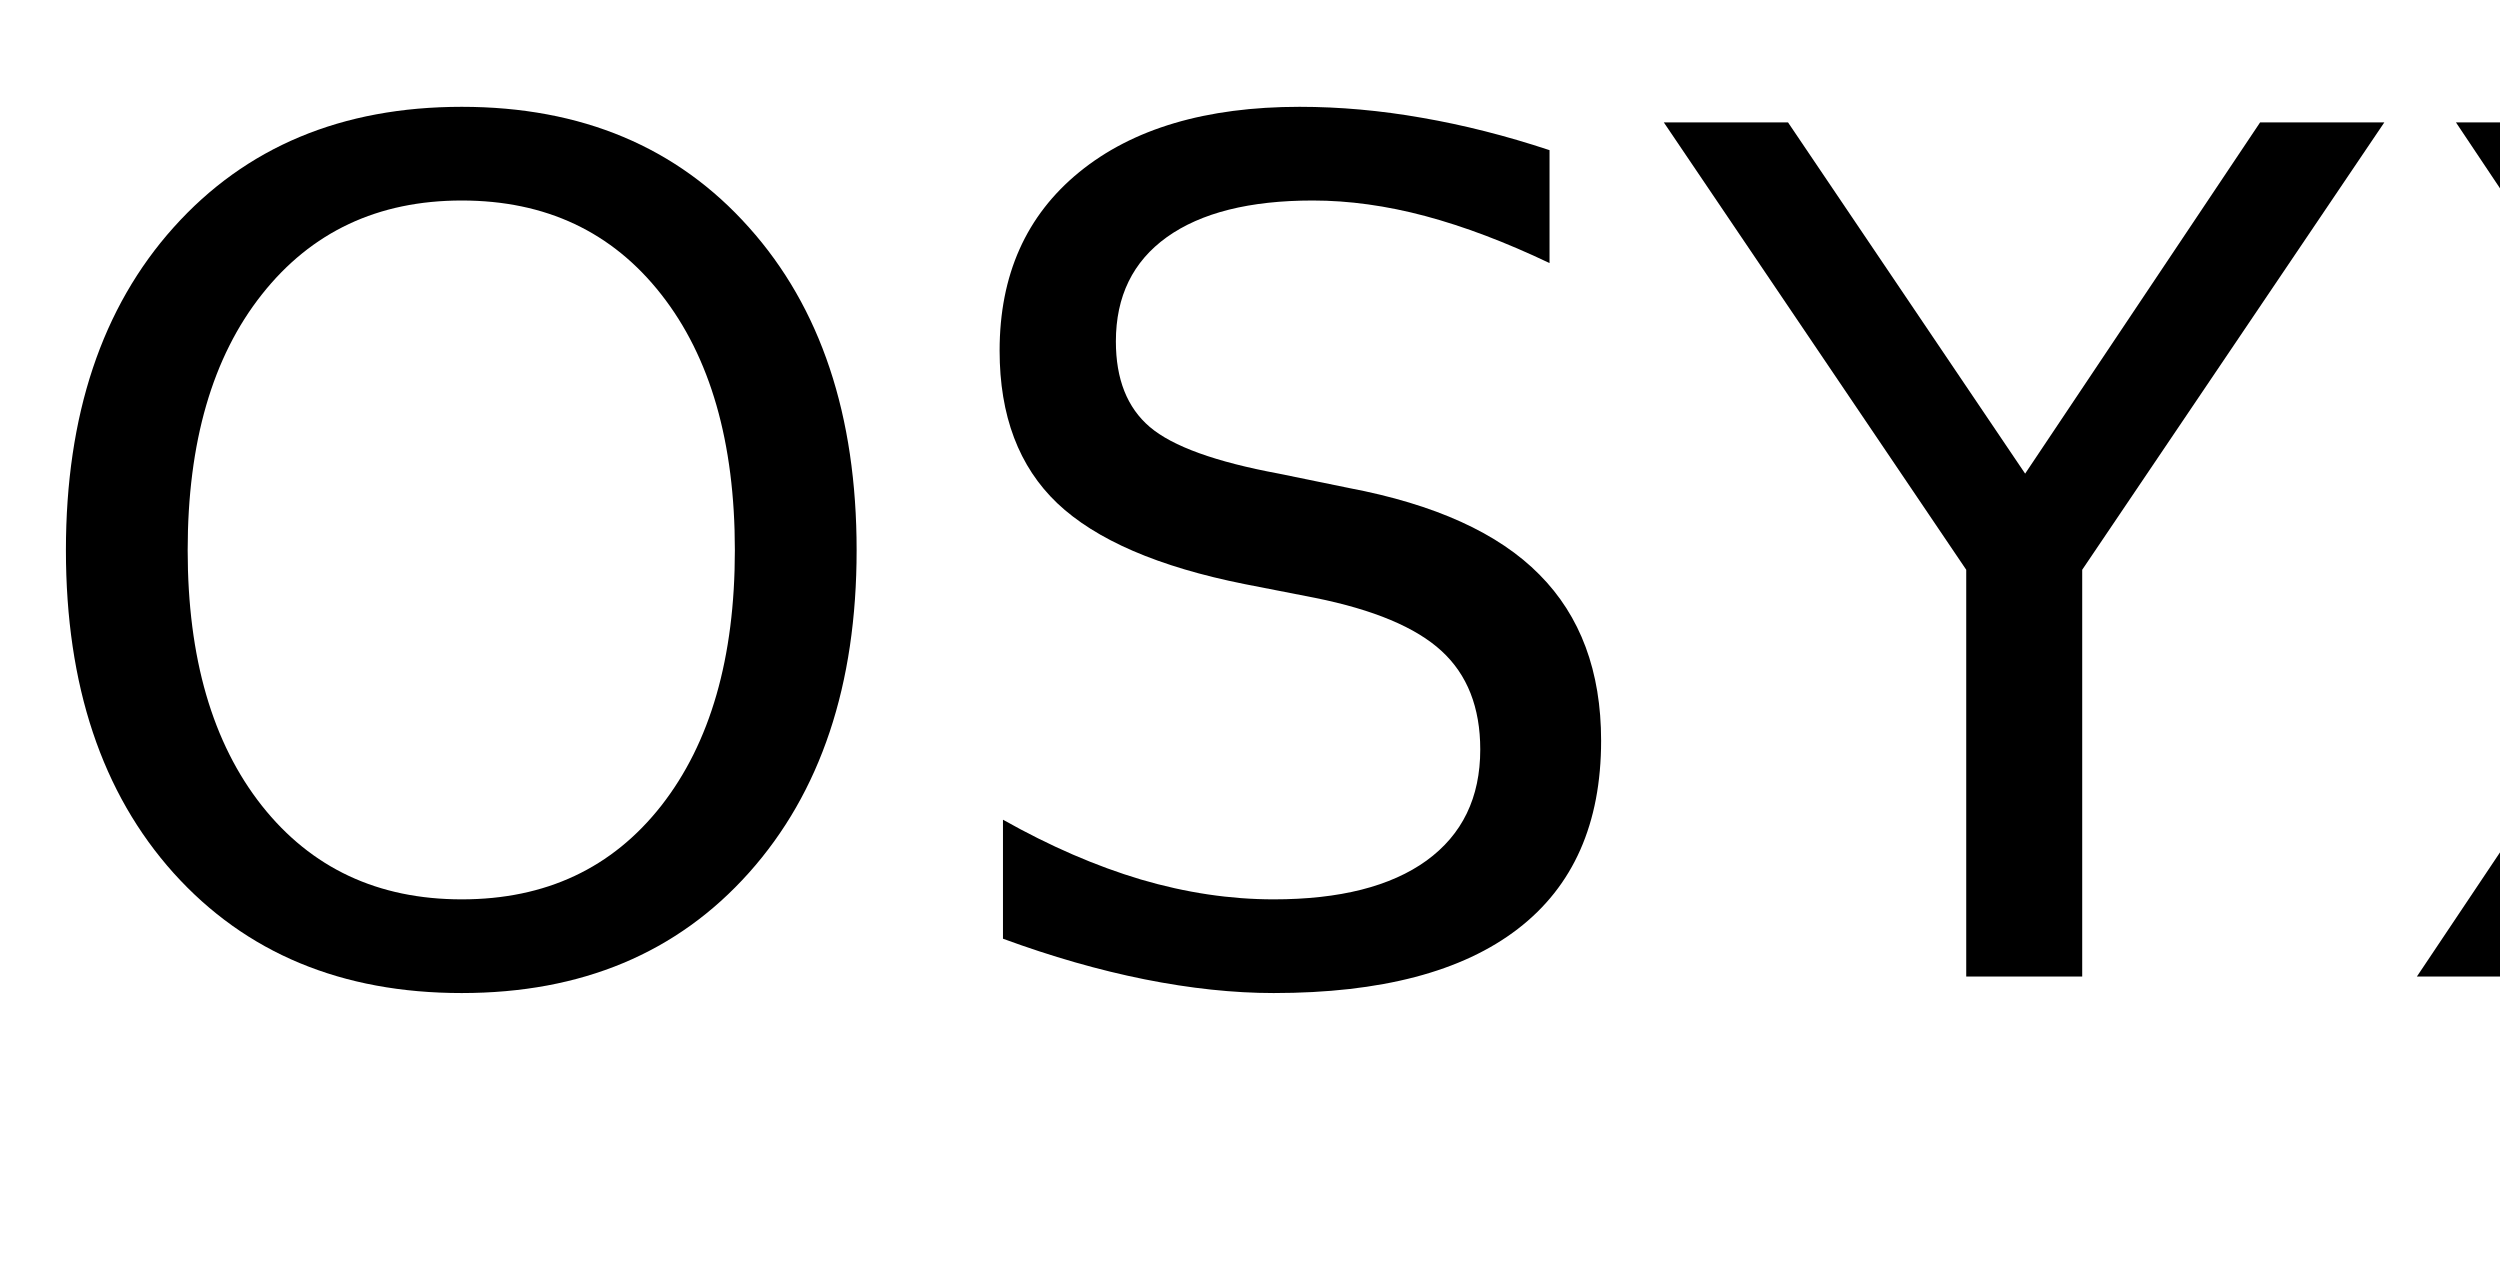
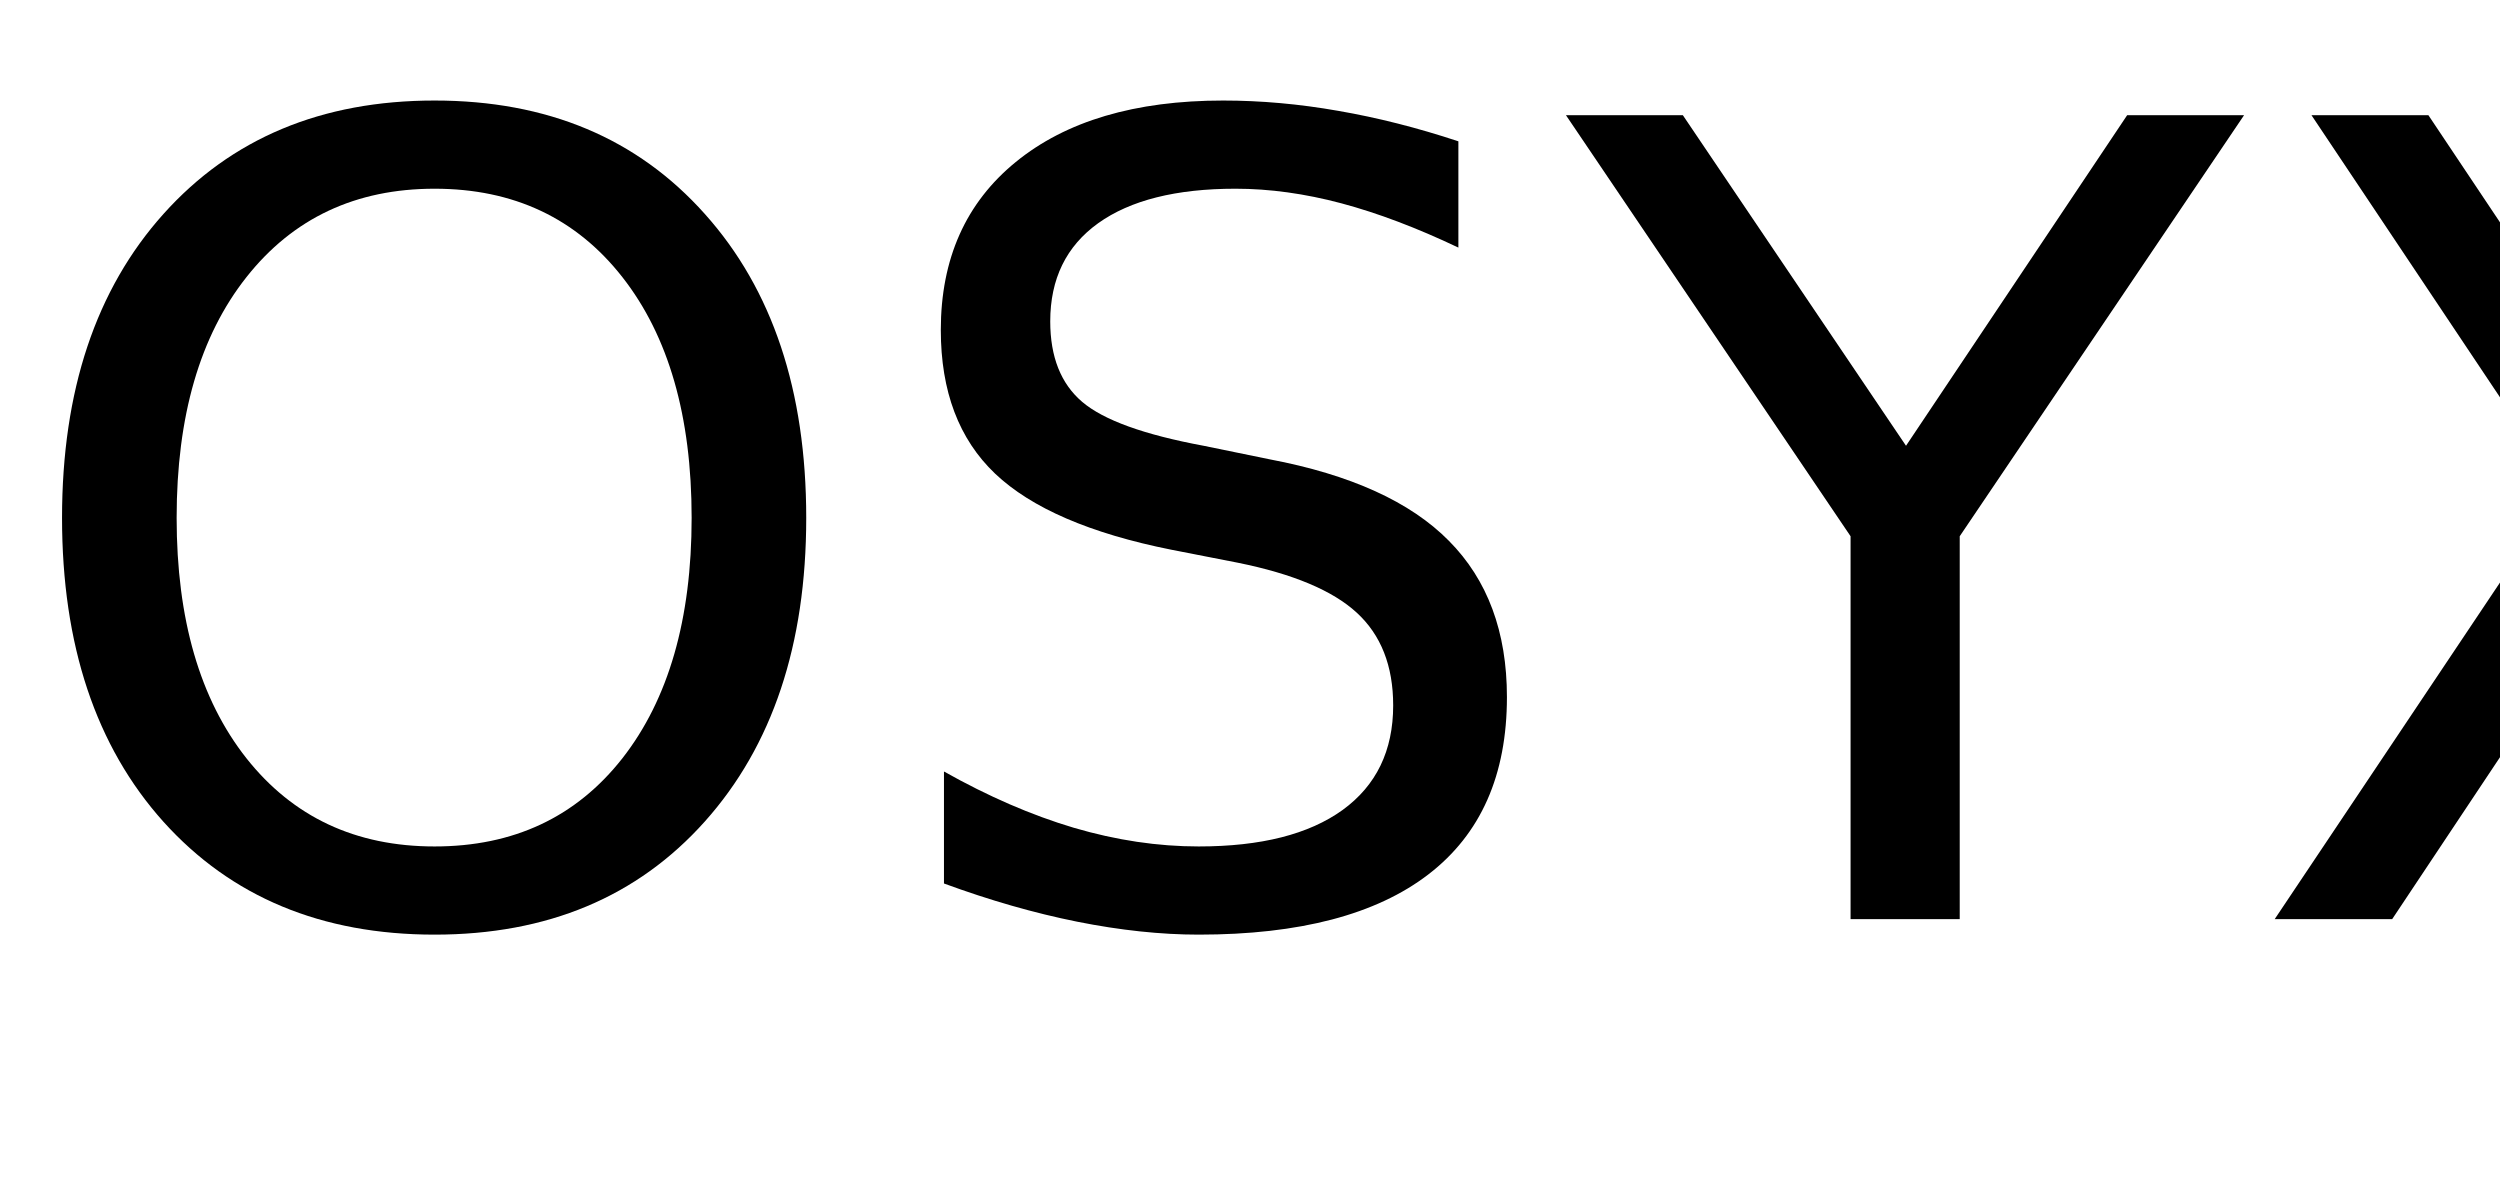
- <svg xmlns="http://www.w3.org/2000/svg" xmlns:xlink="http://www.w3.org/1999/xlink" width="128" height="65" viewBox="0 0 128 65">
+ <svg xmlns="http://www.w3.org/2000/svg" xmlns:xlink="http://www.w3.org/1999/xlink" width="136" height="65" viewBox="0 0 136 65">
  <defs>
    <g>
      <g id="glyph-0-0">
        <path d="M 23.641 -39.734 C 19.348 -39.734 15.938 -38.129 13.406 -34.922 C 10.875 -31.723 9.609 -27.359 9.609 -21.828 C 9.609 -16.316 10.875 -11.957 13.406 -8.75 C 15.938 -5.551 19.348 -3.953 23.641 -3.953 C 27.941 -3.953 31.348 -5.551 33.859 -8.75 C 36.367 -11.957 37.625 -16.316 37.625 -21.828 C 37.625 -27.359 36.367 -31.723 33.859 -34.922 C 31.348 -38.129 27.941 -39.734 23.641 -39.734 Z M 23.641 -44.531 C 29.773 -44.531 34.676 -42.473 38.344 -38.359 C 42.02 -34.254 43.859 -28.742 43.859 -21.828 C 43.859 -14.93 42.02 -9.426 38.344 -5.312 C 34.676 -1.207 29.773 0.844 23.641 0.844 C 17.492 0.844 12.578 -1.203 8.891 -5.297 C 5.211 -9.398 3.375 -14.91 3.375 -21.828 C 3.375 -28.742 5.211 -34.254 8.891 -38.359 C 12.578 -42.473 17.492 -44.531 23.641 -44.531 Z M 23.641 -44.531 " />
      </g>
      <g id="glyph-0-1">
        <path d="M 32.109 -42.312 L 32.109 -36.531 C 29.859 -37.602 27.738 -38.406 25.75 -38.938 C 23.758 -39.469 21.836 -39.734 19.984 -39.734 C 16.754 -39.734 14.266 -39.109 12.516 -37.859 C 10.773 -36.609 9.906 -34.828 9.906 -32.516 C 9.906 -30.586 10.484 -29.129 11.641 -28.141 C 12.805 -27.148 15.008 -26.352 18.25 -25.75 L 21.828 -25.016 C 26.242 -24.18 29.5 -22.703 31.594 -20.578 C 33.695 -18.461 34.75 -15.629 34.75 -12.078 C 34.75 -7.836 33.328 -4.625 30.484 -2.438 C 27.641 -0.25 23.473 0.844 17.984 0.844 C 15.922 0.844 13.719 0.609 11.375 0.141 C 9.039 -0.328 6.625 -1.02 4.125 -1.938 L 4.125 -8.031 C 6.531 -6.676 8.883 -5.656 11.188 -4.969 C 13.5 -4.289 15.766 -3.953 17.984 -3.953 C 21.367 -3.953 23.977 -4.613 25.812 -5.938 C 27.645 -7.27 28.562 -9.164 28.562 -11.625 C 28.562 -13.781 27.898 -15.461 26.578 -16.672 C 25.266 -17.879 23.102 -18.785 20.094 -19.391 L 16.5 -20.094 C 12.082 -20.977 8.883 -22.359 6.906 -24.234 C 4.938 -26.109 3.953 -28.711 3.953 -32.047 C 3.953 -35.922 5.312 -38.969 8.031 -41.188 C 10.758 -43.414 14.52 -44.531 19.312 -44.531 C 21.363 -44.531 23.453 -44.344 25.578 -43.969 C 27.703 -43.602 29.879 -43.051 32.109 -42.312 Z M 32.109 -42.312 " />
      </g>
      <g id="glyph-0-2">
        <path d="M -0.125 -43.734 L 6.234 -43.734 L 18.375 -25.75 L 30.406 -43.734 L 36.766 -43.734 L 21.297 -20.828 L 21.297 0 L 15.359 0 L 15.359 -20.828 Z M -0.125 -43.734 " />
      </g>
      <g id="glyph-0-3">
        <path d="M 3.781 -43.734 L 10.141 -43.734 L 21 -27.484 L 31.938 -43.734 L 38.297 -43.734 L 24.234 -22.734 L 39.234 0 L 32.875 0 L 20.562 -18.609 L 8.172 0 L 1.781 0 L 17.406 -23.344 Z M 3.781 -43.734 " />
      </g>
    </g>
  </defs>
  <g fill="rgb(0%, 0%, 0%)" fill-opacity="1">
    <use xlink:href="#glyph-0-0" x="0" y="50" />
    <use xlink:href="#glyph-0-1" x="47.227" y="50" />
    <use xlink:href="#glyph-0-2" x="85.312" y="50" />
    <use xlink:href="#glyph-0-3" x="121.963" y="50" />
  </g>
</svg>
